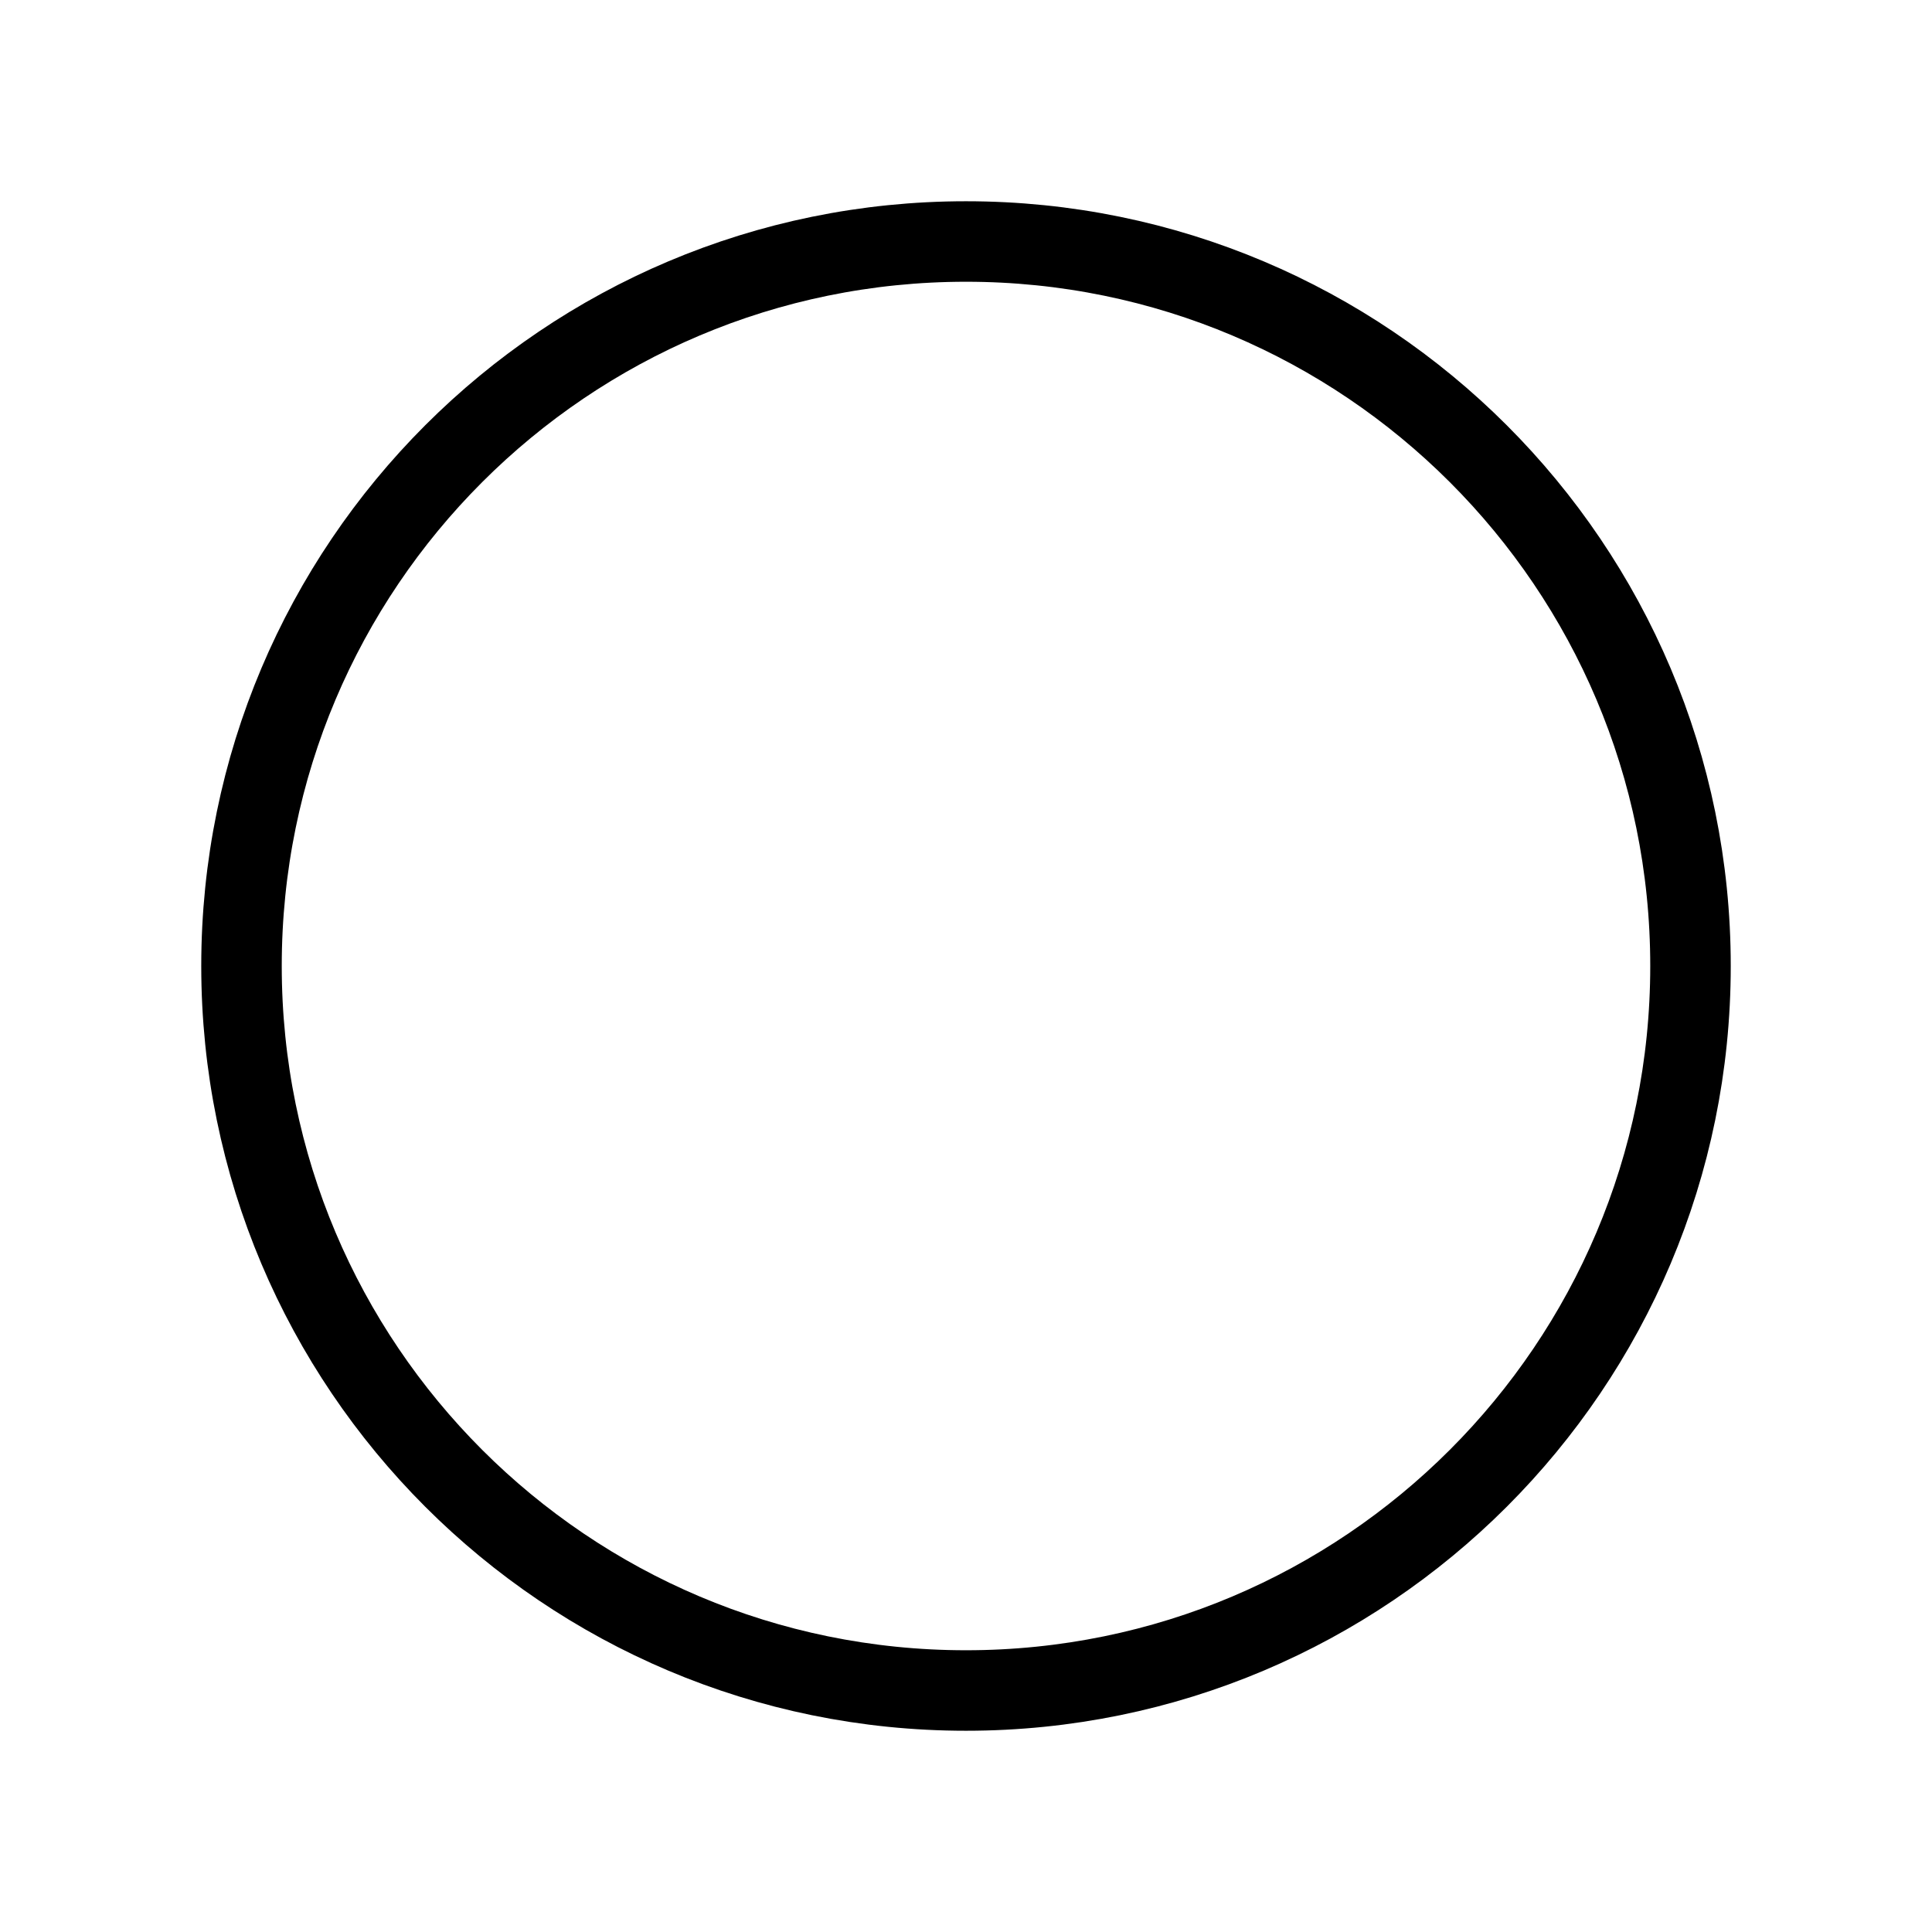
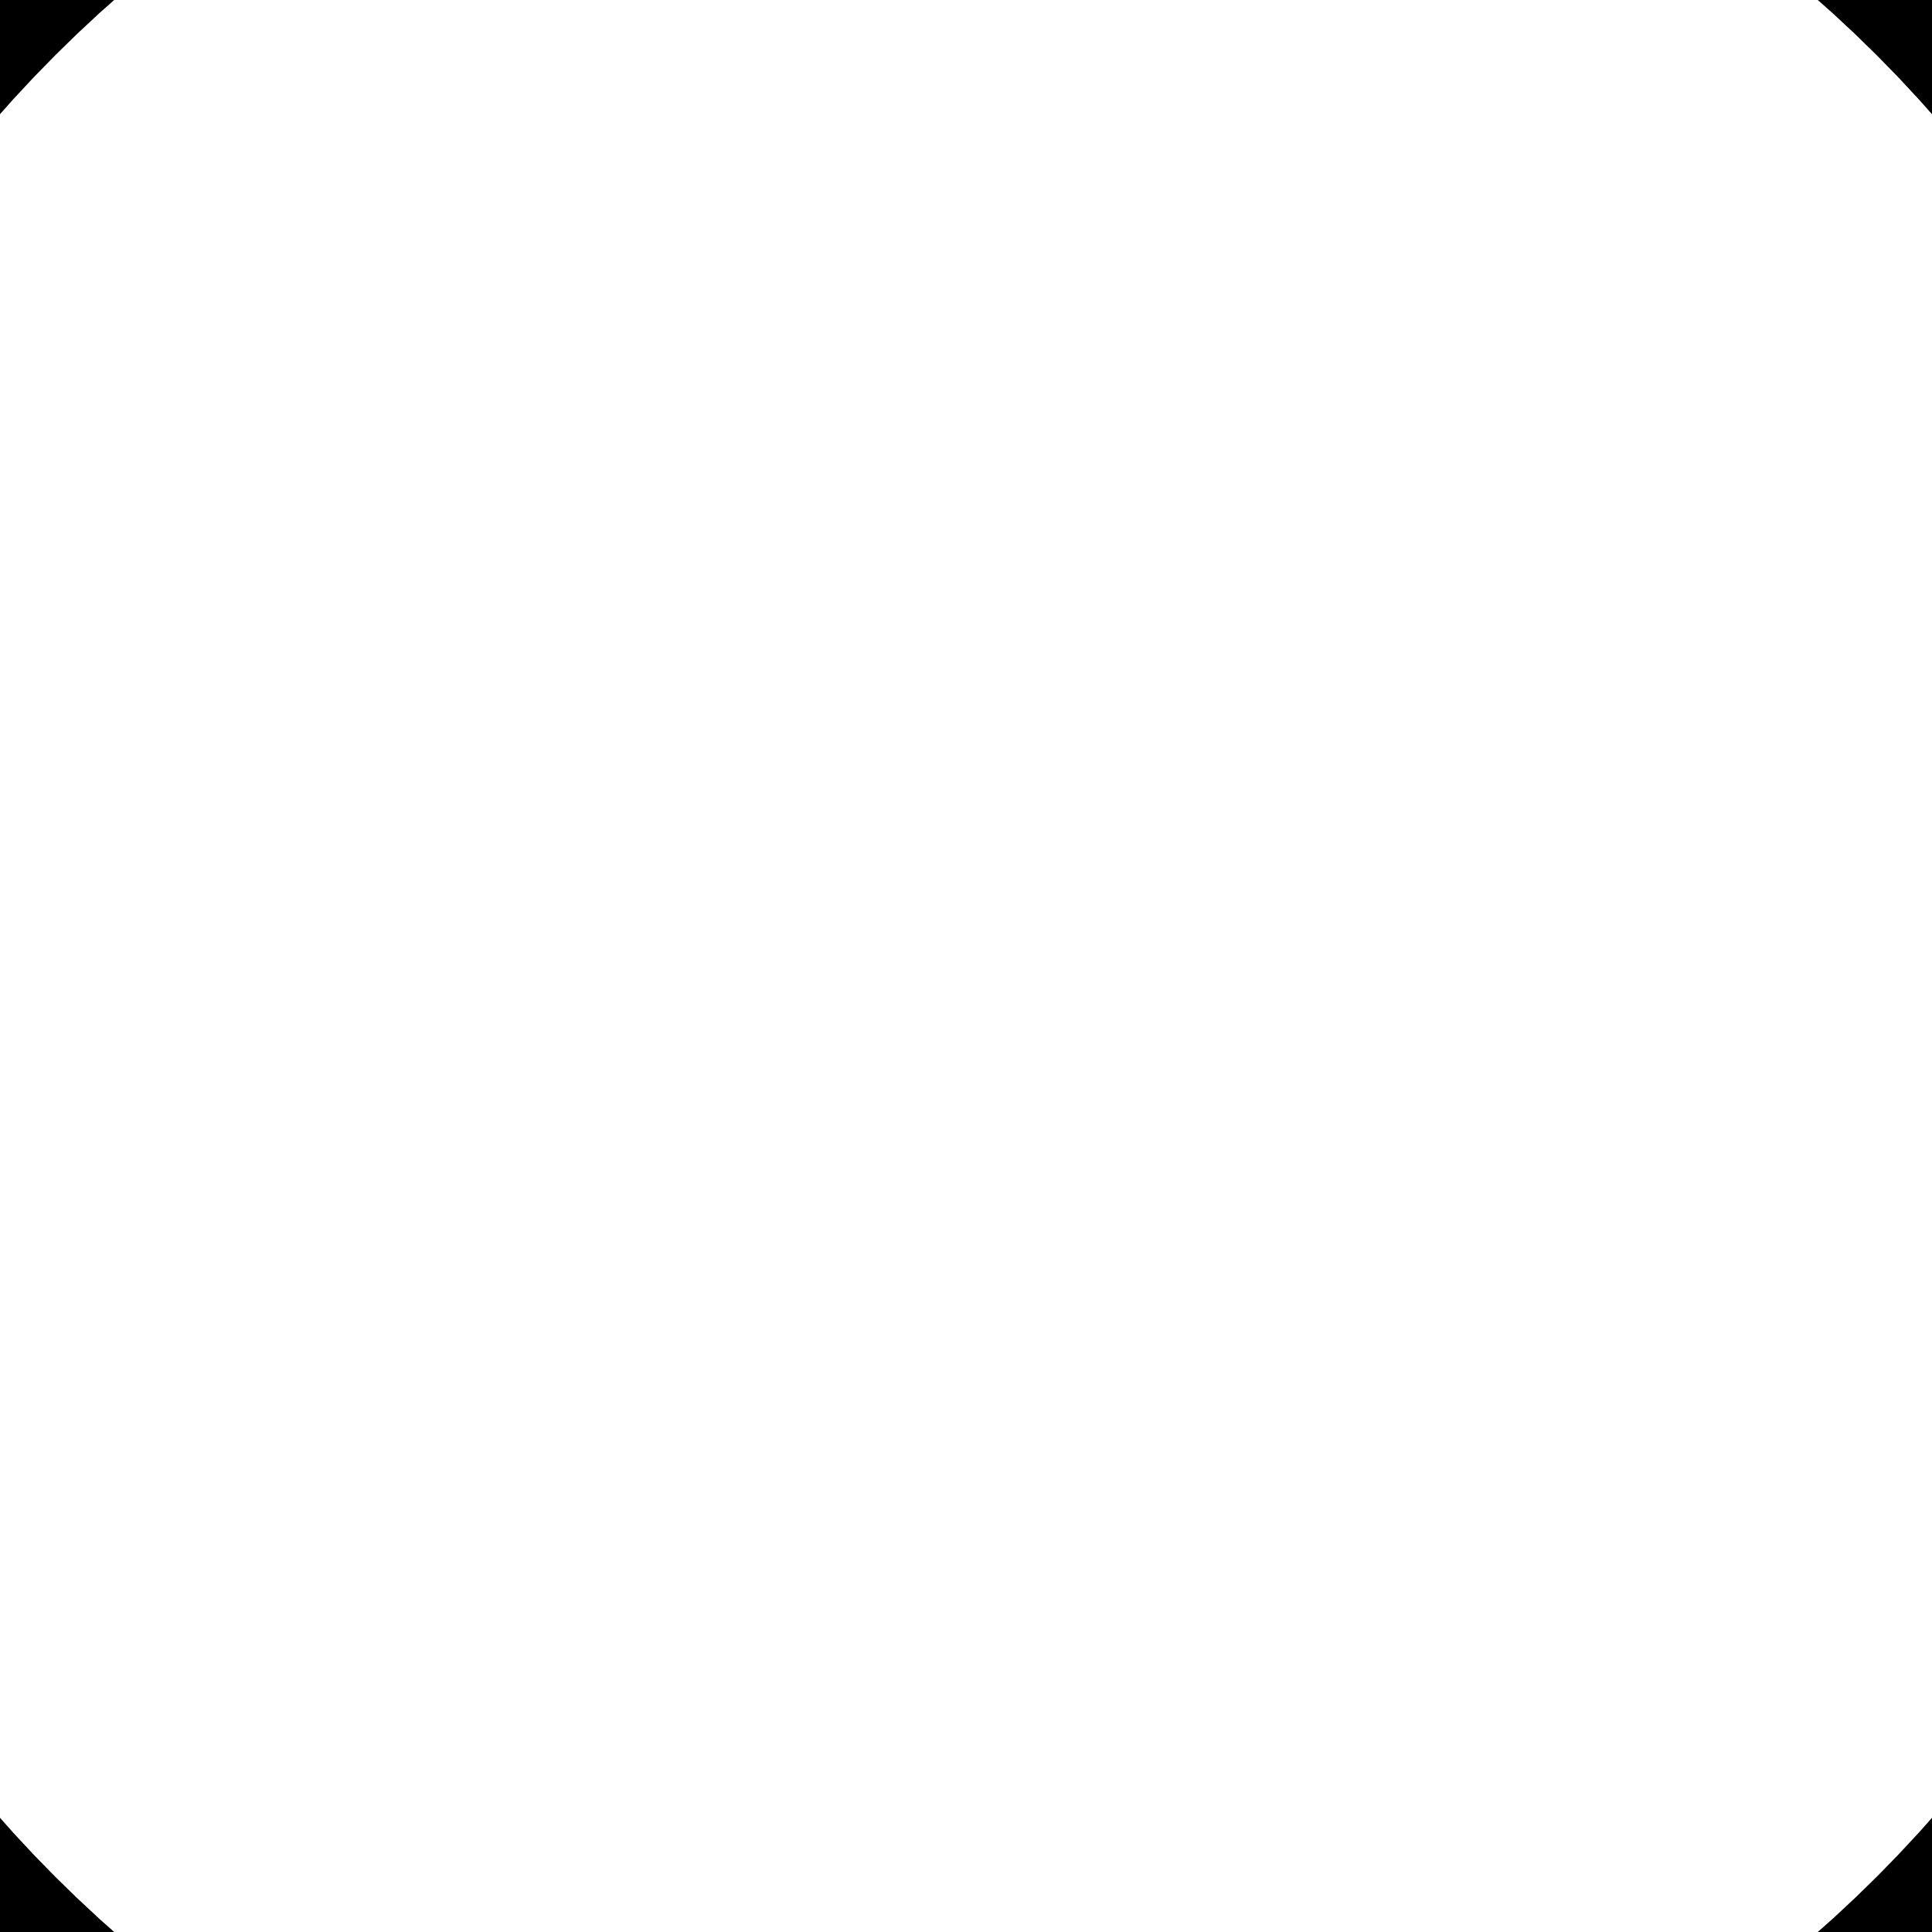
<svg xmlns="http://www.w3.org/2000/svg" className="icon icon-tabler icon-tabler-circle" width="48" height="48" viewBox="0 0 48 48" stroke-width="2" stroke="currentColor" fill="none" stroke-linecap="round" stroke-linejoin="round">
  <path stroke="none" d="M0 0h24v24H0z" fill="none" />
-   <circle cx="24" cy="24" r="18" />
+   <circle cx="24" cy="24" r="18" stroke="black" stroke-width="100" />
</svg>
